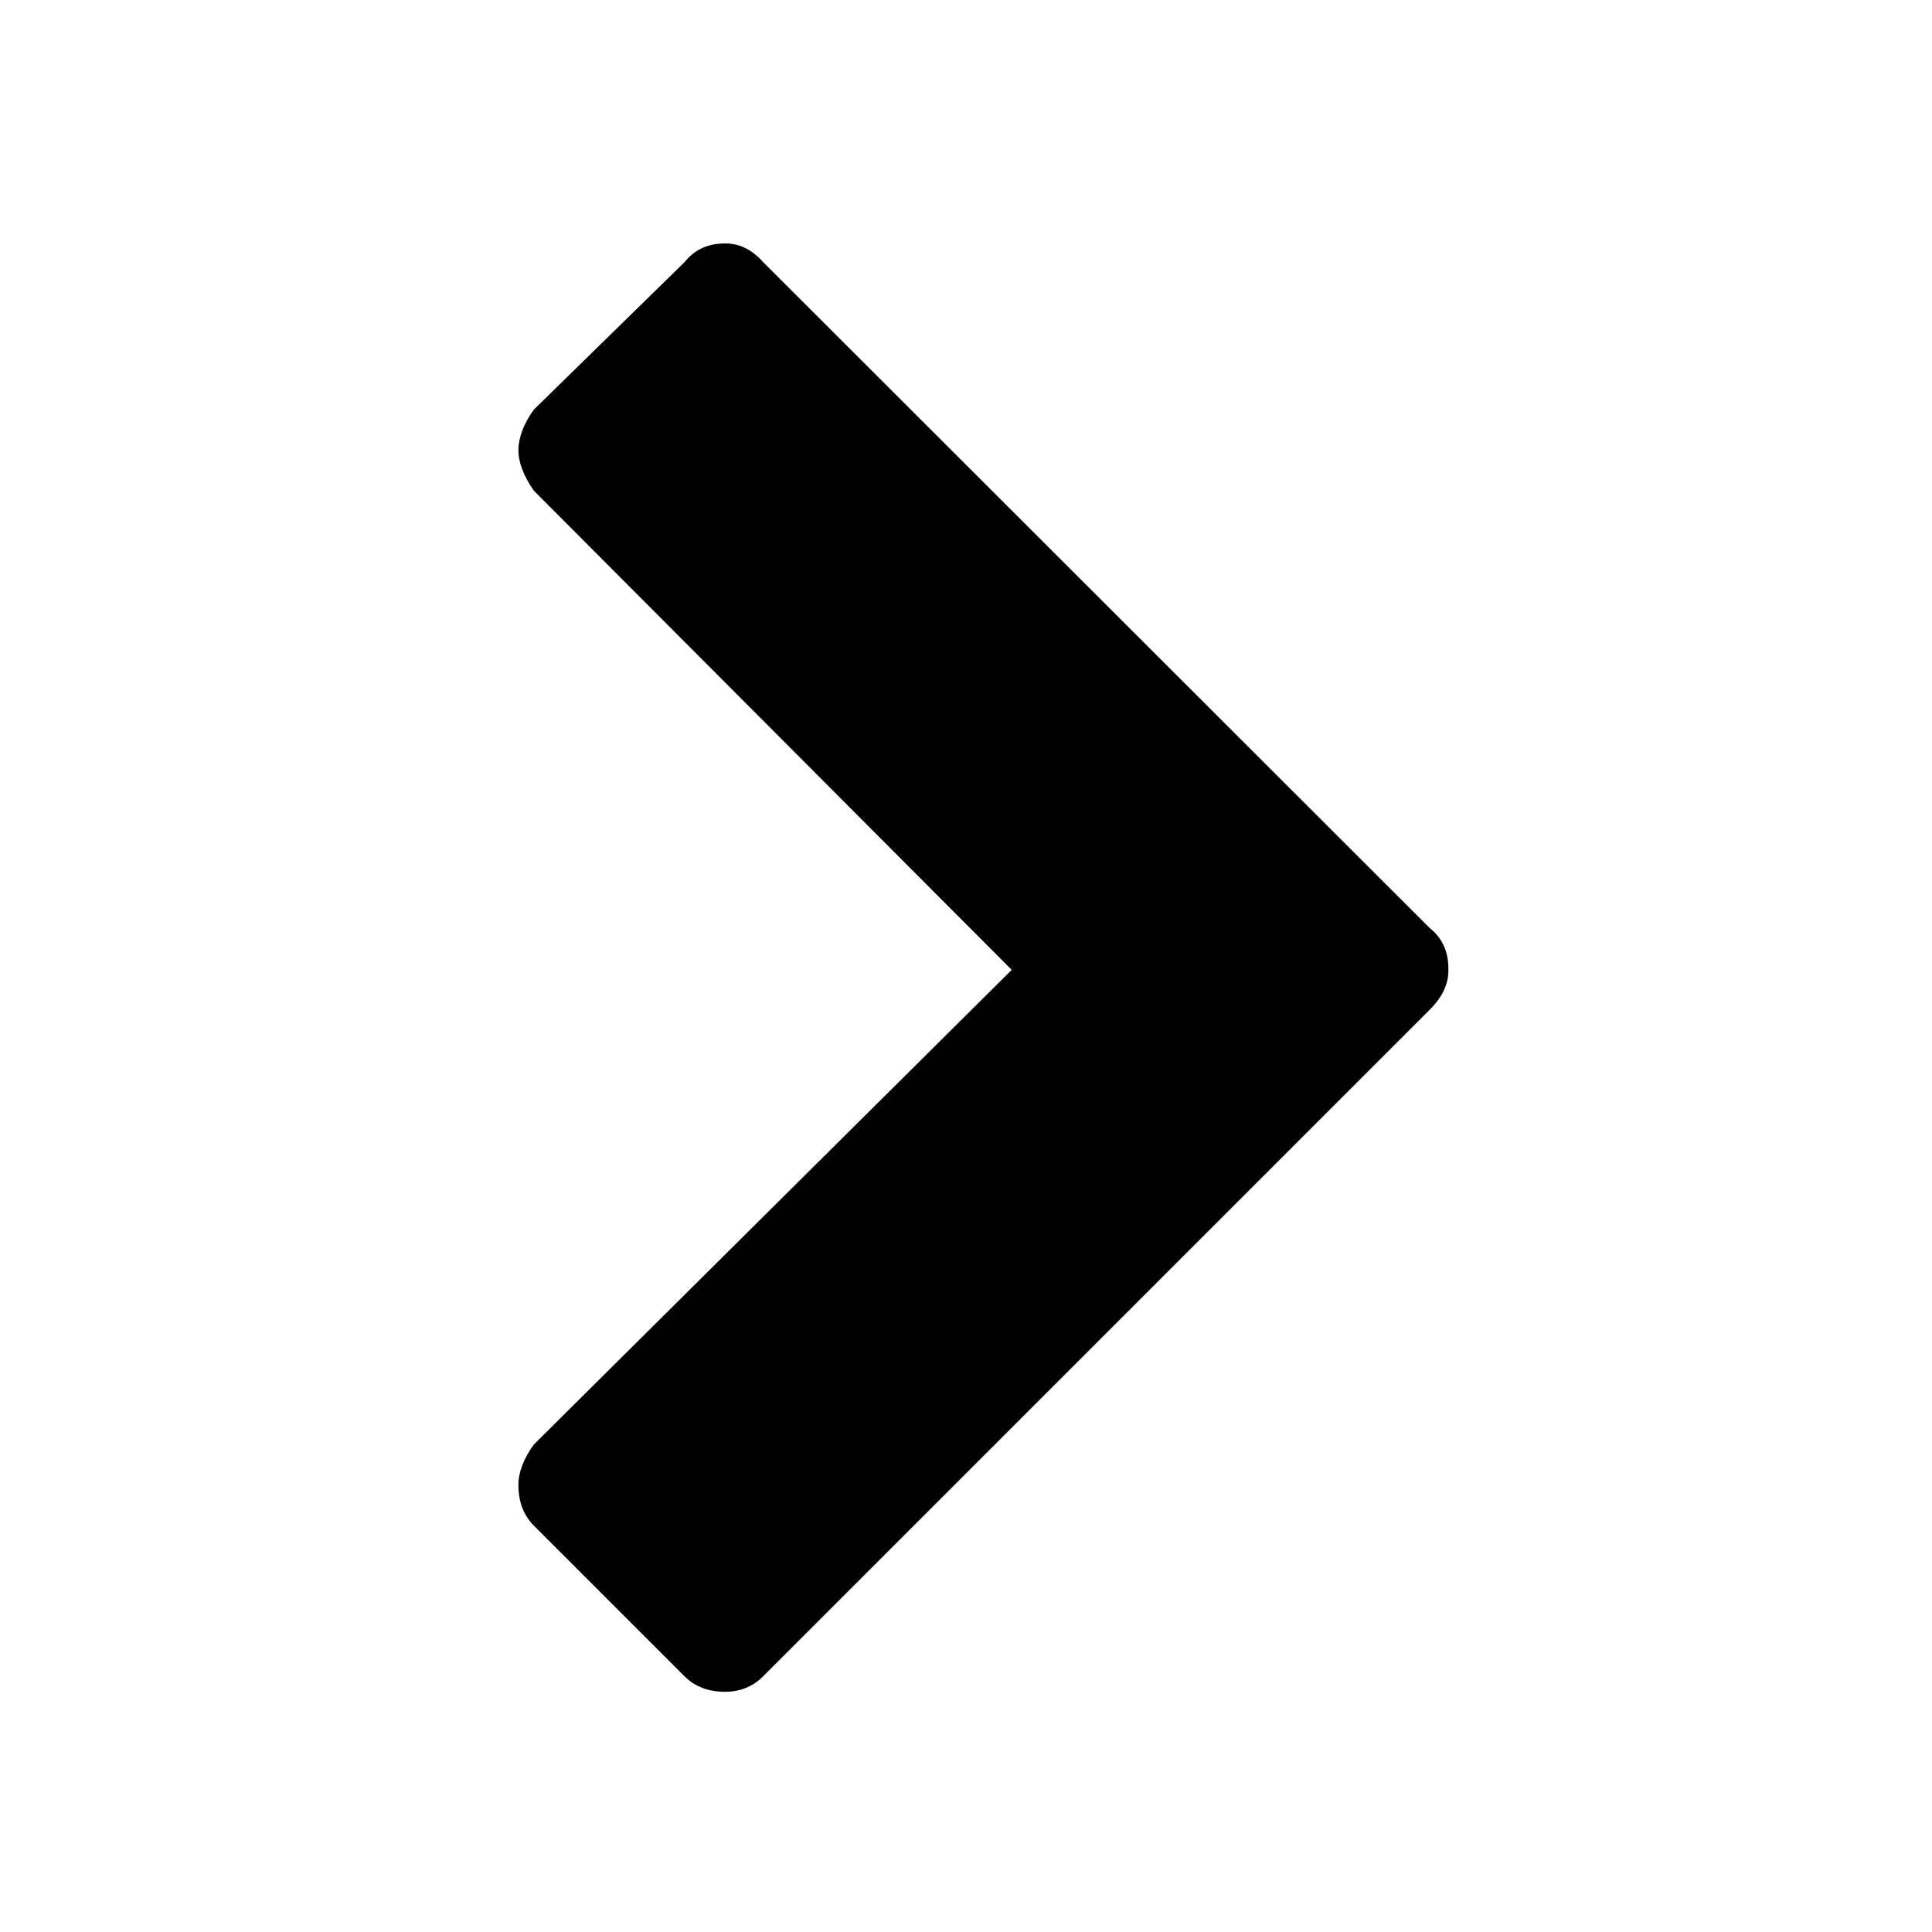
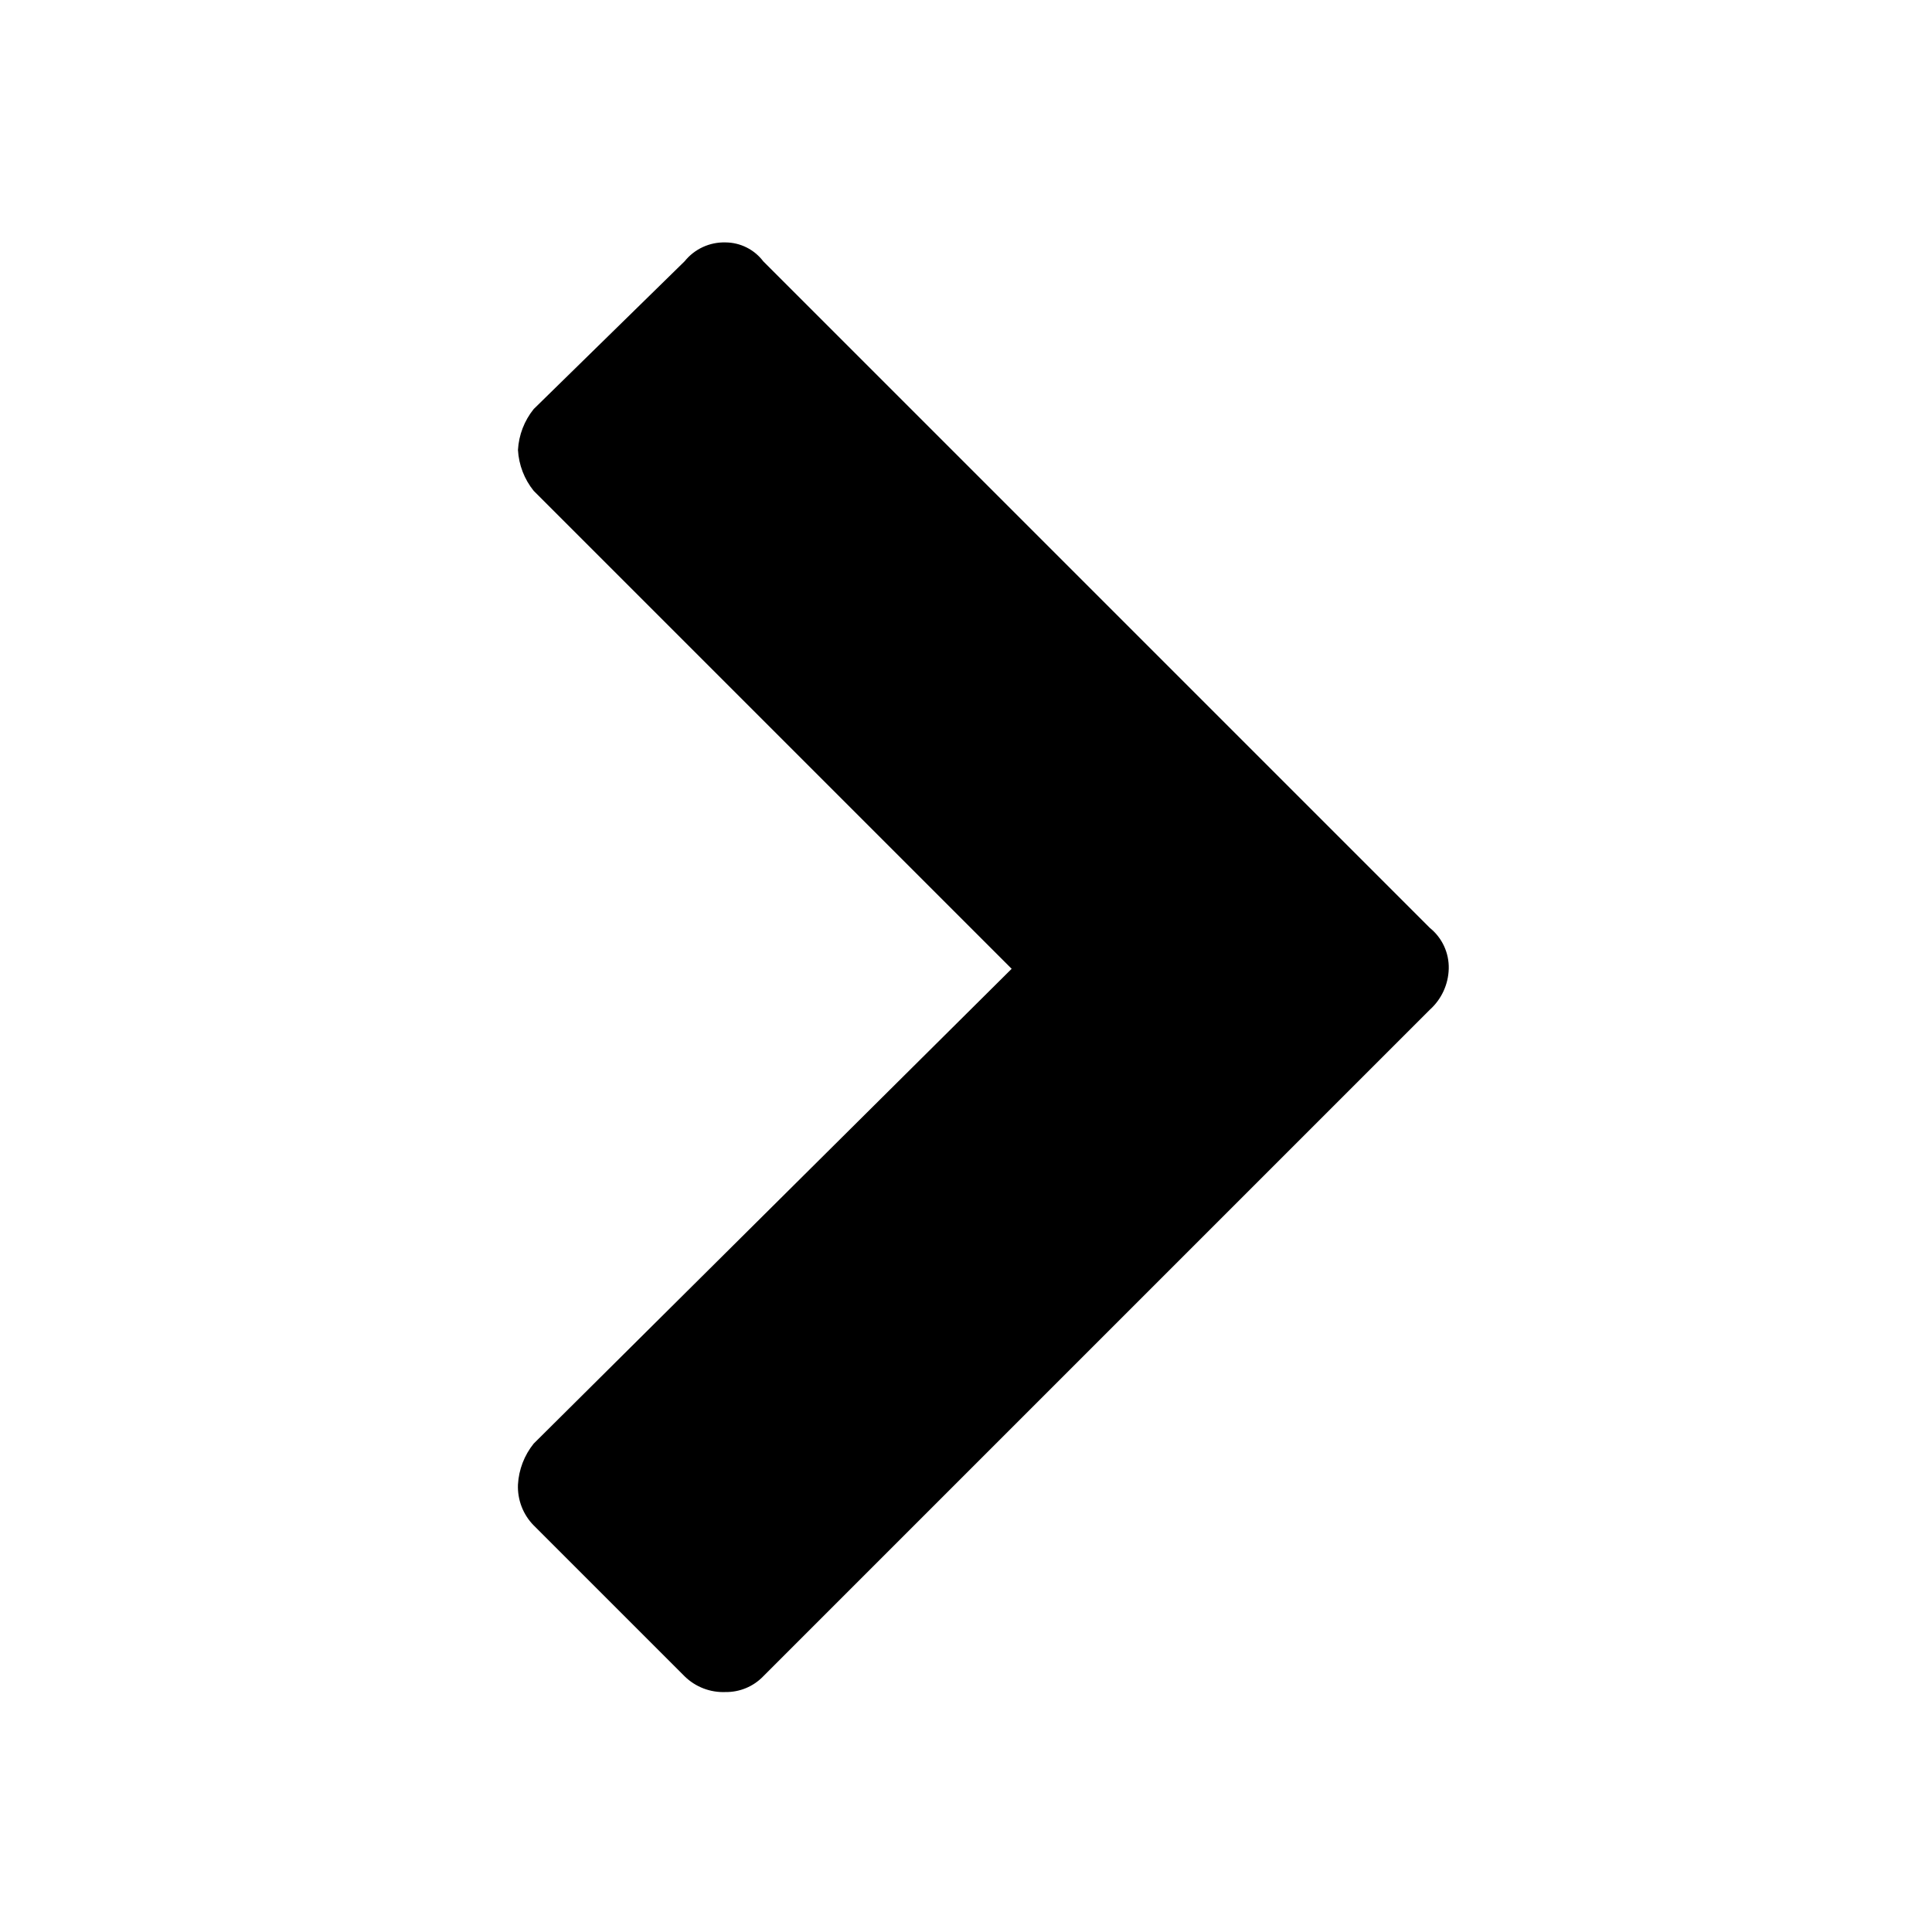
- <svg xmlns="http://www.w3.org/2000/svg" xmlns:xlink="http://www.w3.org/1999/xlink" version="1.1" id="Layer_1" x="0px" y="0px" viewBox="0 0 300 300" style="enable-background:new 0 0 300 300;" xml:space="preserve">
-   <style type="text/css">
- 	.st0{fill-rule:evenodd;clip-rule:evenodd;}
- </style>
-   <g>
-     <path d="M222,156.8L118.5,260.3c-1.6,1.6-3.6,2.4-5.9,2.4c-2.6,0-4.7-0.8-6.3-2.4l-23.4-23.4c-1.6-1.6-2.4-3.7-2.4-6.3   c0-2,0.8-4.1,2.4-6.3l74.2-73.7L82.9,76.2c-1.6-2.3-2.4-4.4-2.4-6.3s0.8-4.1,2.4-6.3l23.4-22.9c1.6-2,3.7-2.9,6.3-2.9   c2.3,0,4.2,1,5.9,2.9L222,144.1c2,1.6,2.9,3.7,2.9,6.3C225,152.7,224,154.8,222,156.8z" />
-   </g>
-   <g>
-     <defs>
-       <rect id="SVGID_1_" x="-7739.5" y="-3917.1" width="15094.6" height="11550.3" />
-     </defs>
-     <clipPath id="SVGID_2_">
-       <use xlink:href="#SVGID_1_" style="overflow:visible;" />
-     </clipPath>
-   </g>
-   <g>
-     <defs>
-       <rect id="SVGID_3_" x="-7739.5" y="-3917.1" width="15094.6" height="11550.3" />
-     </defs>
-     <clipPath id="SVGID_4_">
-       <use xlink:href="#SVGID_3_" style="overflow:visible;" />
-     </clipPath>
-   </g>
+ <svg xmlns="http://www.w3.org/2000/svg" id="Layer_1" data-name="Layer 1" viewBox="0 0 300 300">
+   <path d="M222.03,156.782L118.515,260.298a7.988,7.988,0,0,1-5.859,2.441,8.554,8.554,0,0,1-6.348-2.441L82.87,236.861a8.554,8.554,0,0,1-2.441-6.348,11.127,11.127,0,0,1,2.441-6.348l74.219-73.73L82.87,76.216a11.107,11.107,0,0,1-2.441-6.348A11.127,11.127,0,0,1,82.87,63.521l23.438-22.949a7.863,7.863,0,0,1,6.348-2.93,7.409,7.409,0,0,1,5.859,2.93L222.03,144.087a7.884,7.884,0,0,1,2.93,6.348A8.86,8.86,0,0,1,222.03,156.782Z" />
</svg>
